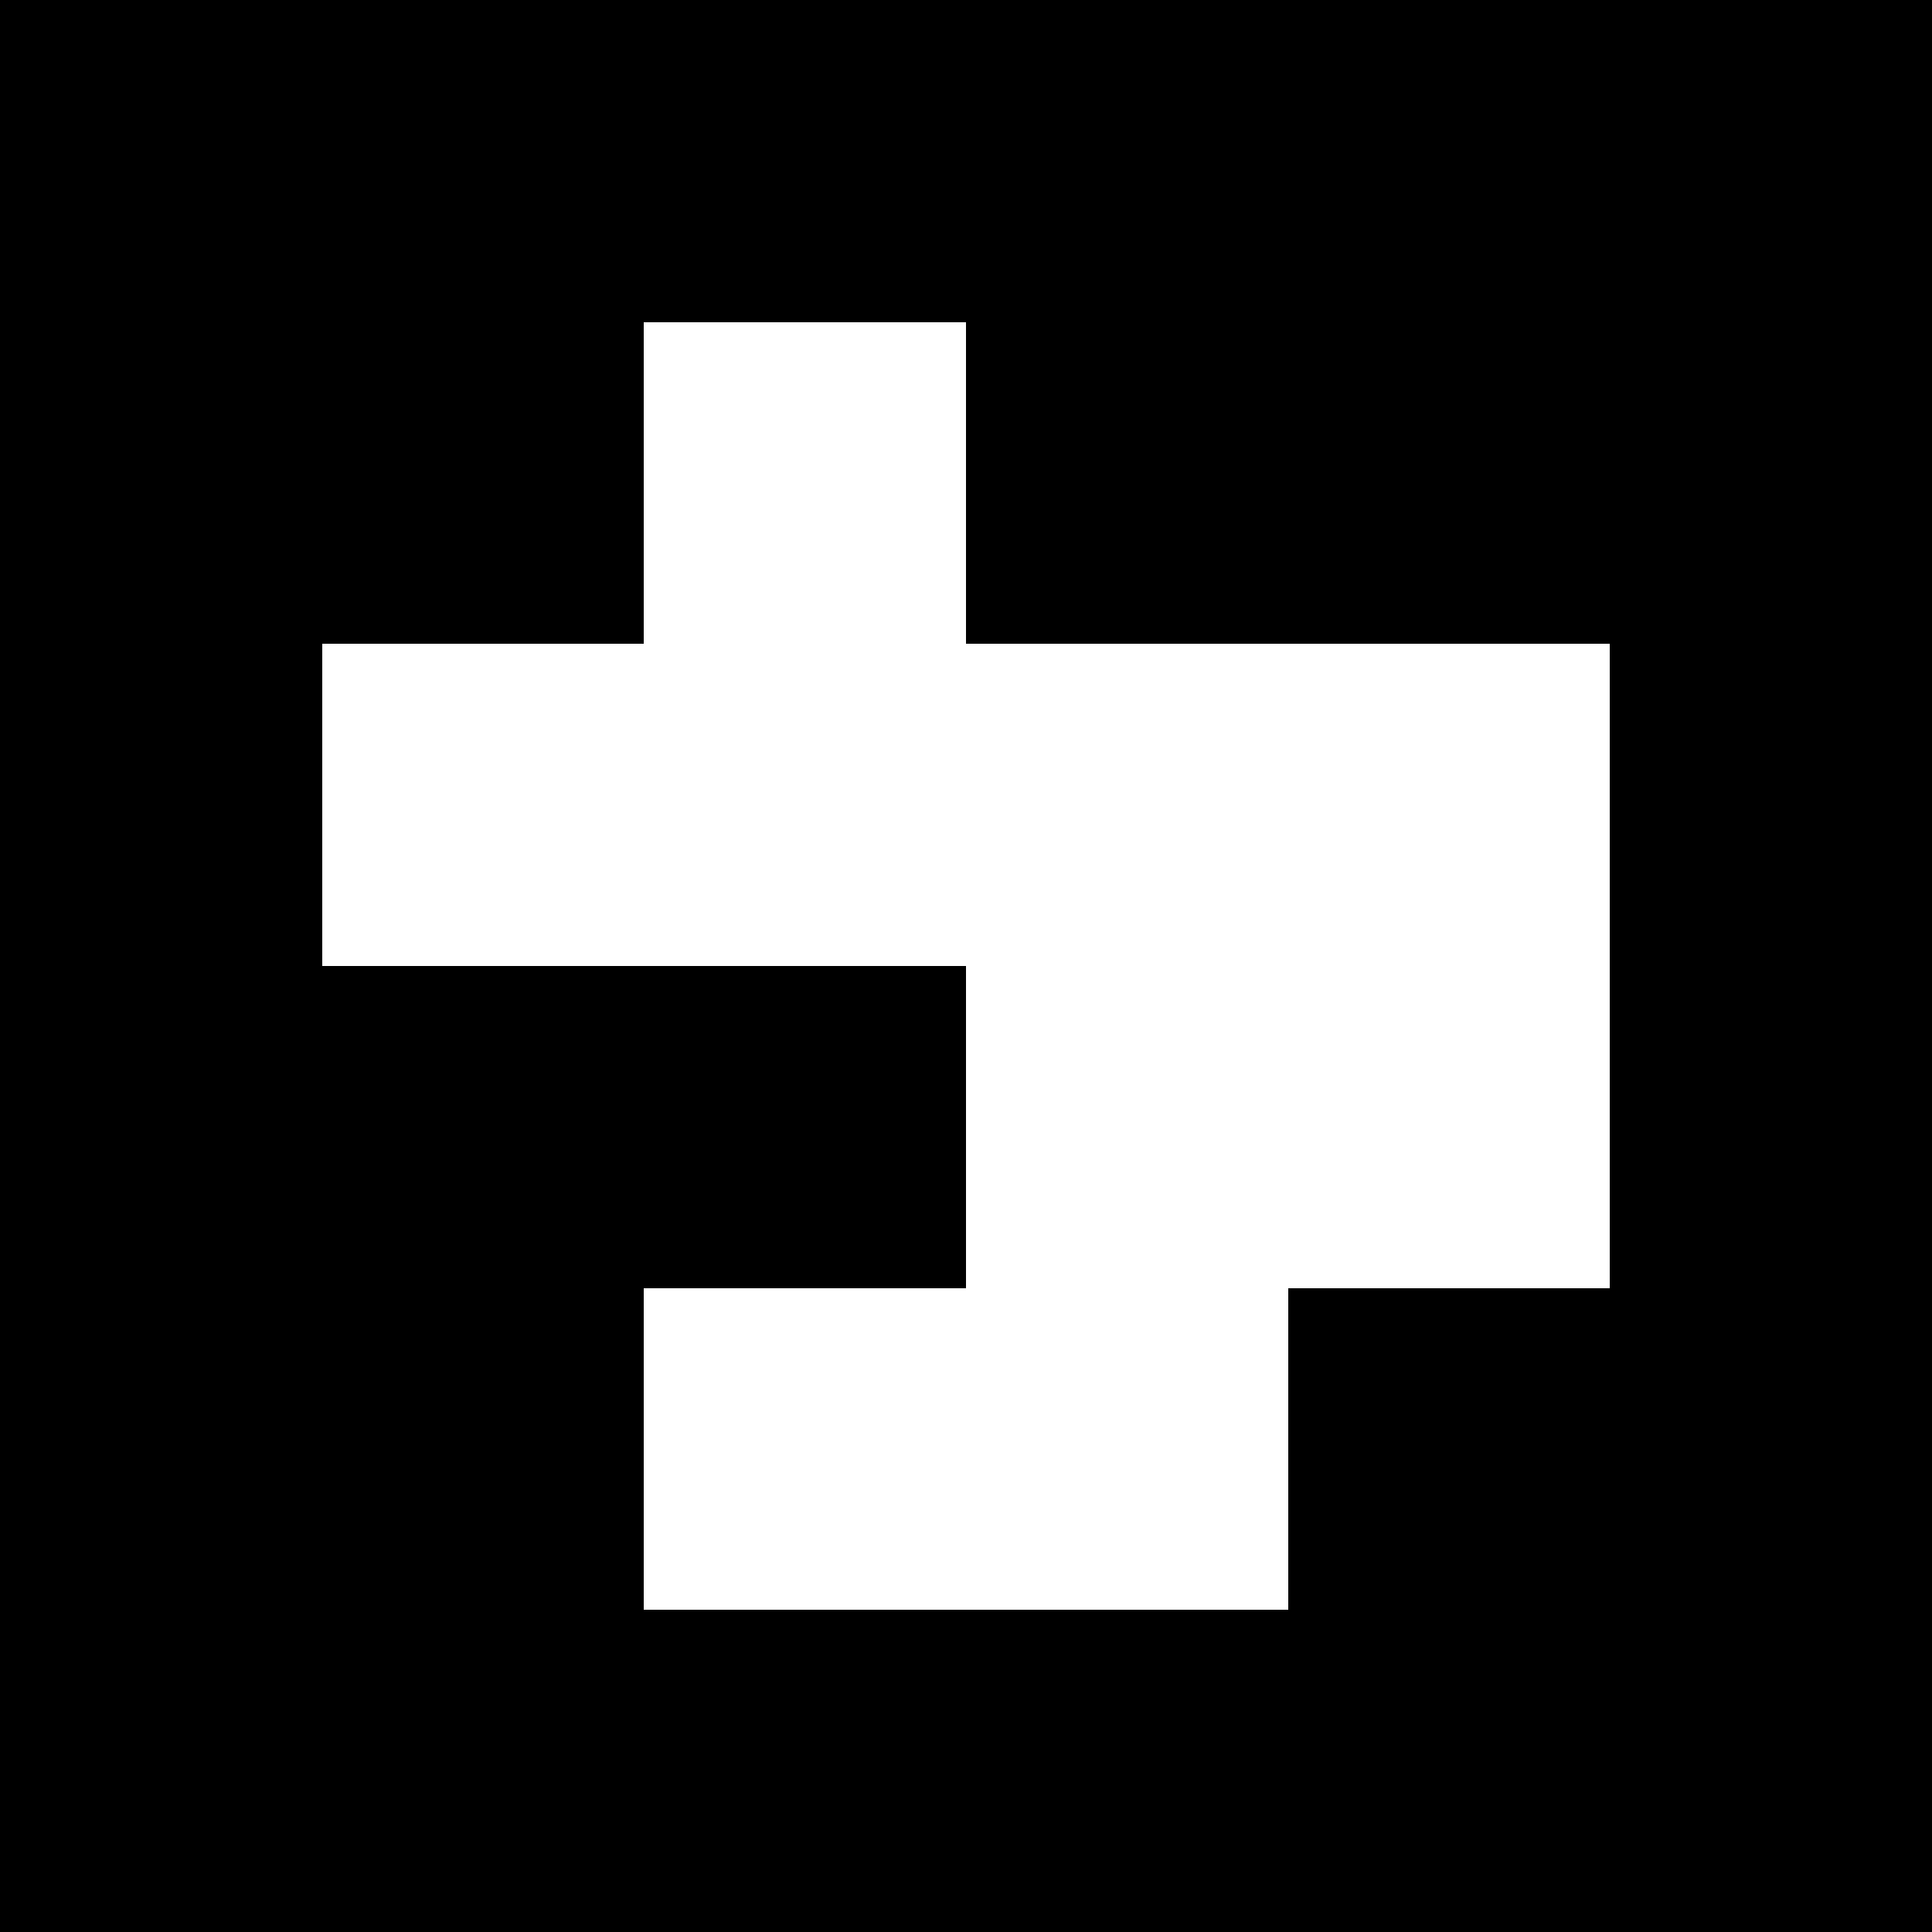
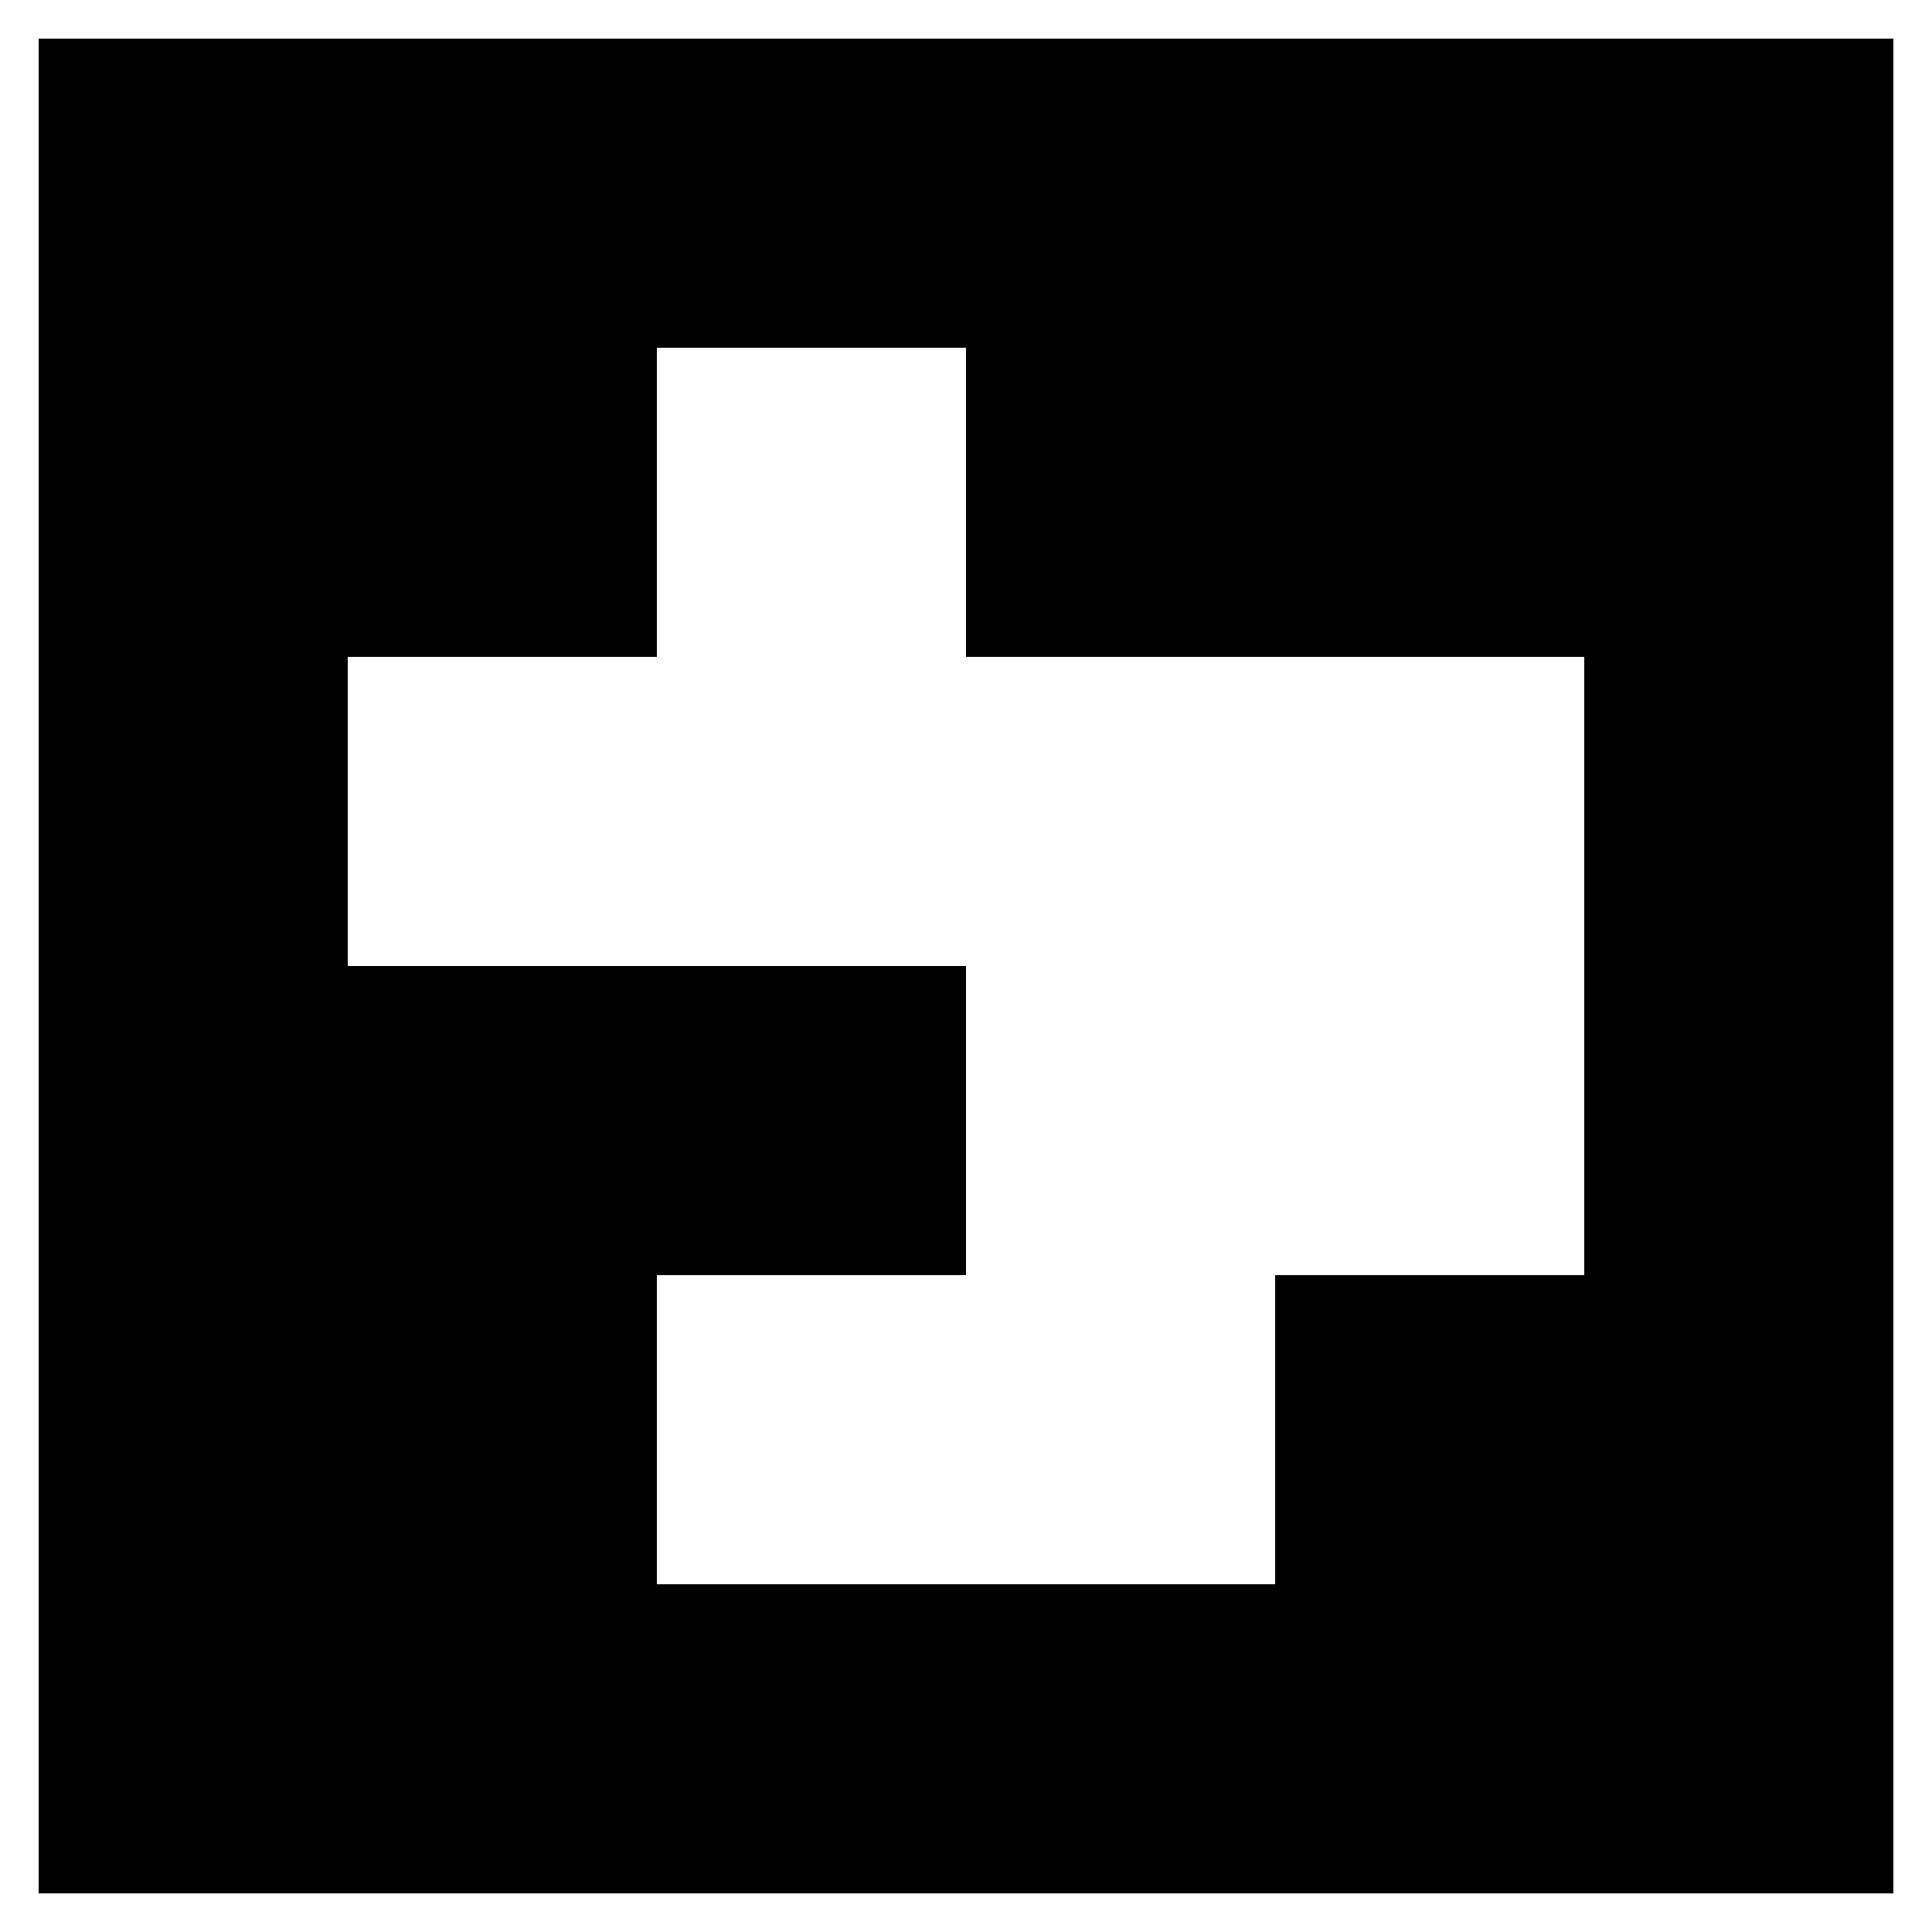
<svg xmlns="http://www.w3.org/2000/svg" viewBox="0 0 30 30" shape-rendering="crispEdges" width="500mm" height="500mm" version="1.1" id="svg30">
  <defs id="defs34" />
  <rect style="fill:#ffffff;stroke-width:0.016" id="rect2028" width="31.398" height="31.285" x="-0.678" y="-0.678" />
-   <g id="g1974" transform="scale(5)">
+   <g id="g1974" transform="matrix(4.8,0,0,4.8,0.5999999,0.5999999)">
    <rect x="0" y="0" width="6" height="6" fill="#000000" id="rect2" />
    <rect width="1" height="1" x="2" y="1" fill="#ffffff" id="rect4" />
    <rect width="1" height="1.5" x="2" y="1" fill="#ffffff" id="rect6" />
    <rect width="1.5" height="1" x="1" y="2" fill="#ffffff" id="rect8" />
    <rect width="1.5" height="1" x="2" y="2" fill="#ffffff" id="rect10" />
    <rect width="1.5" height="1" x="3" y="2" fill="#ffffff" id="rect12" />
    <rect width="1" height="1.5" x="3" y="2" fill="#ffffff" id="rect14" />
    <rect width="1" height="1" x="4" y="2" fill="#ffffff" id="rect16" />
    <rect width="1" height="1.5" x="4" y="2" fill="#ffffff" id="rect18" />
    <rect width="1.5" height="1" x="3" y="3" fill="#ffffff" id="rect20" />
    <rect width="1" height="1.5" x="3" y="3" fill="#ffffff" id="rect22" />
    <rect width="1" height="1" x="4" y="3" fill="#ffffff" id="rect24" />
    <rect width="1.5" height="1" x="2" y="4" fill="#ffffff" id="rect26" />
    <rect width="1" height="1" x="3" y="4" fill="#ffffff" id="rect28" />
  </g>
</svg>
